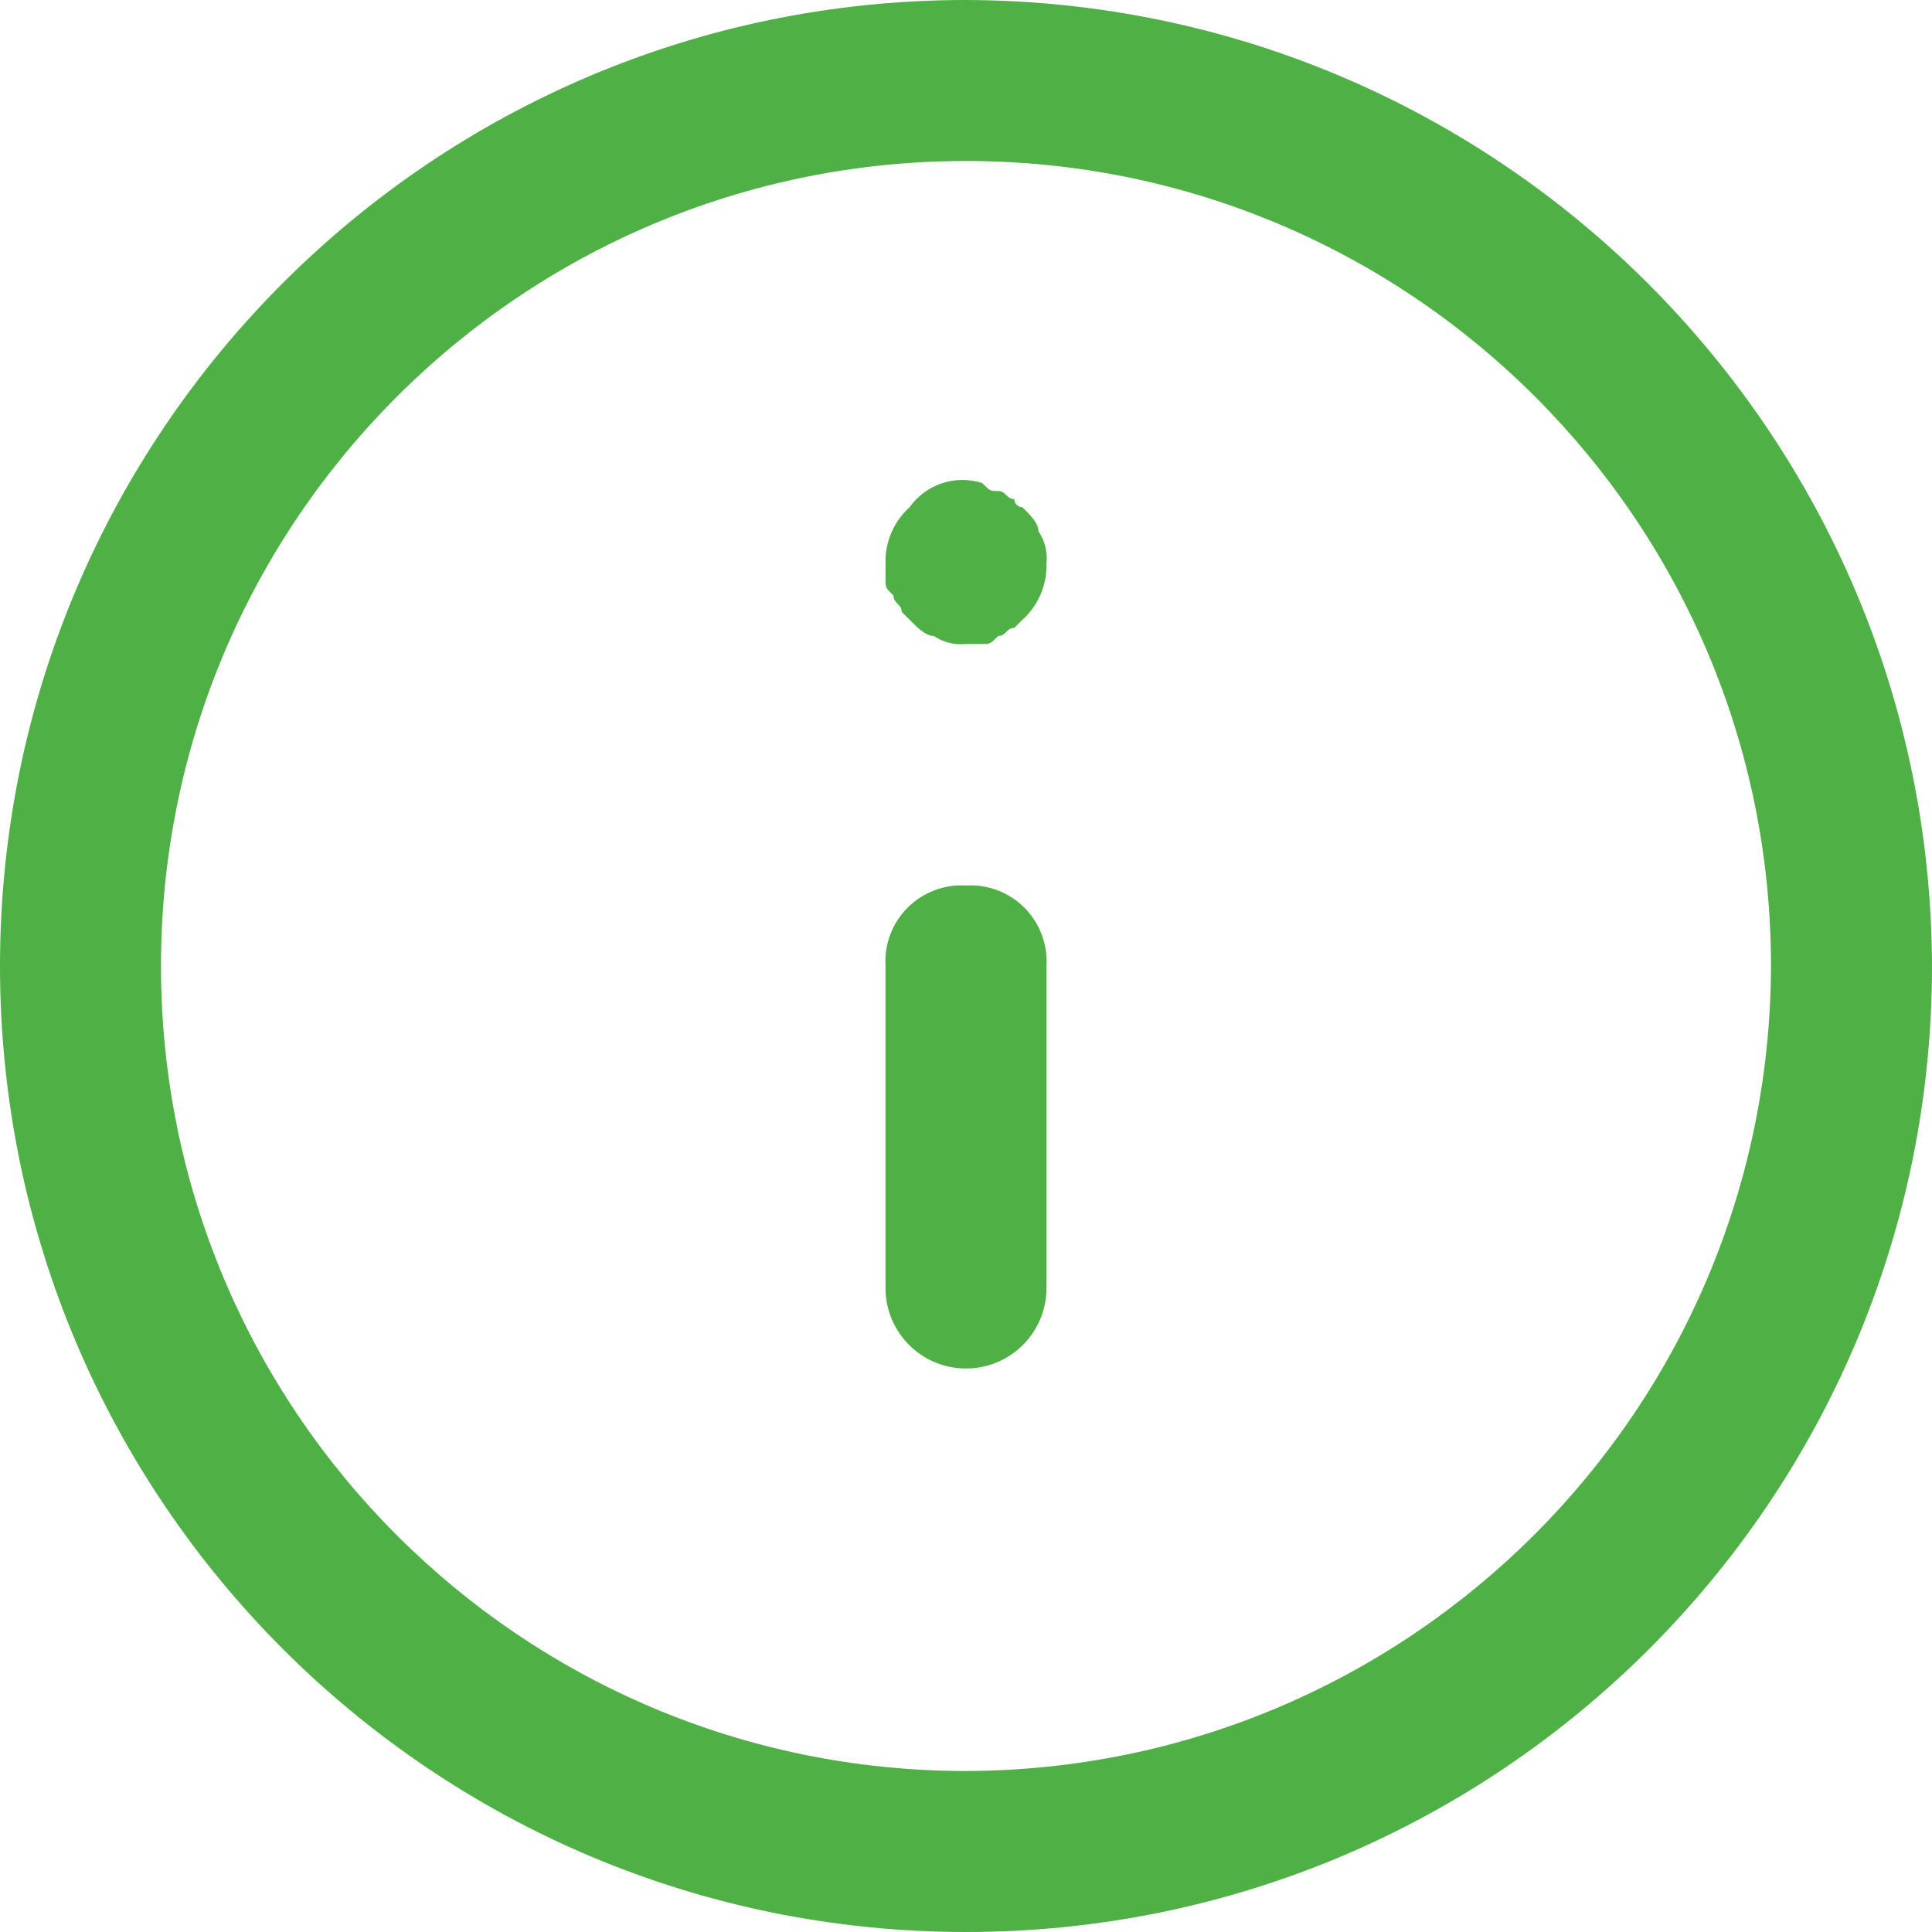
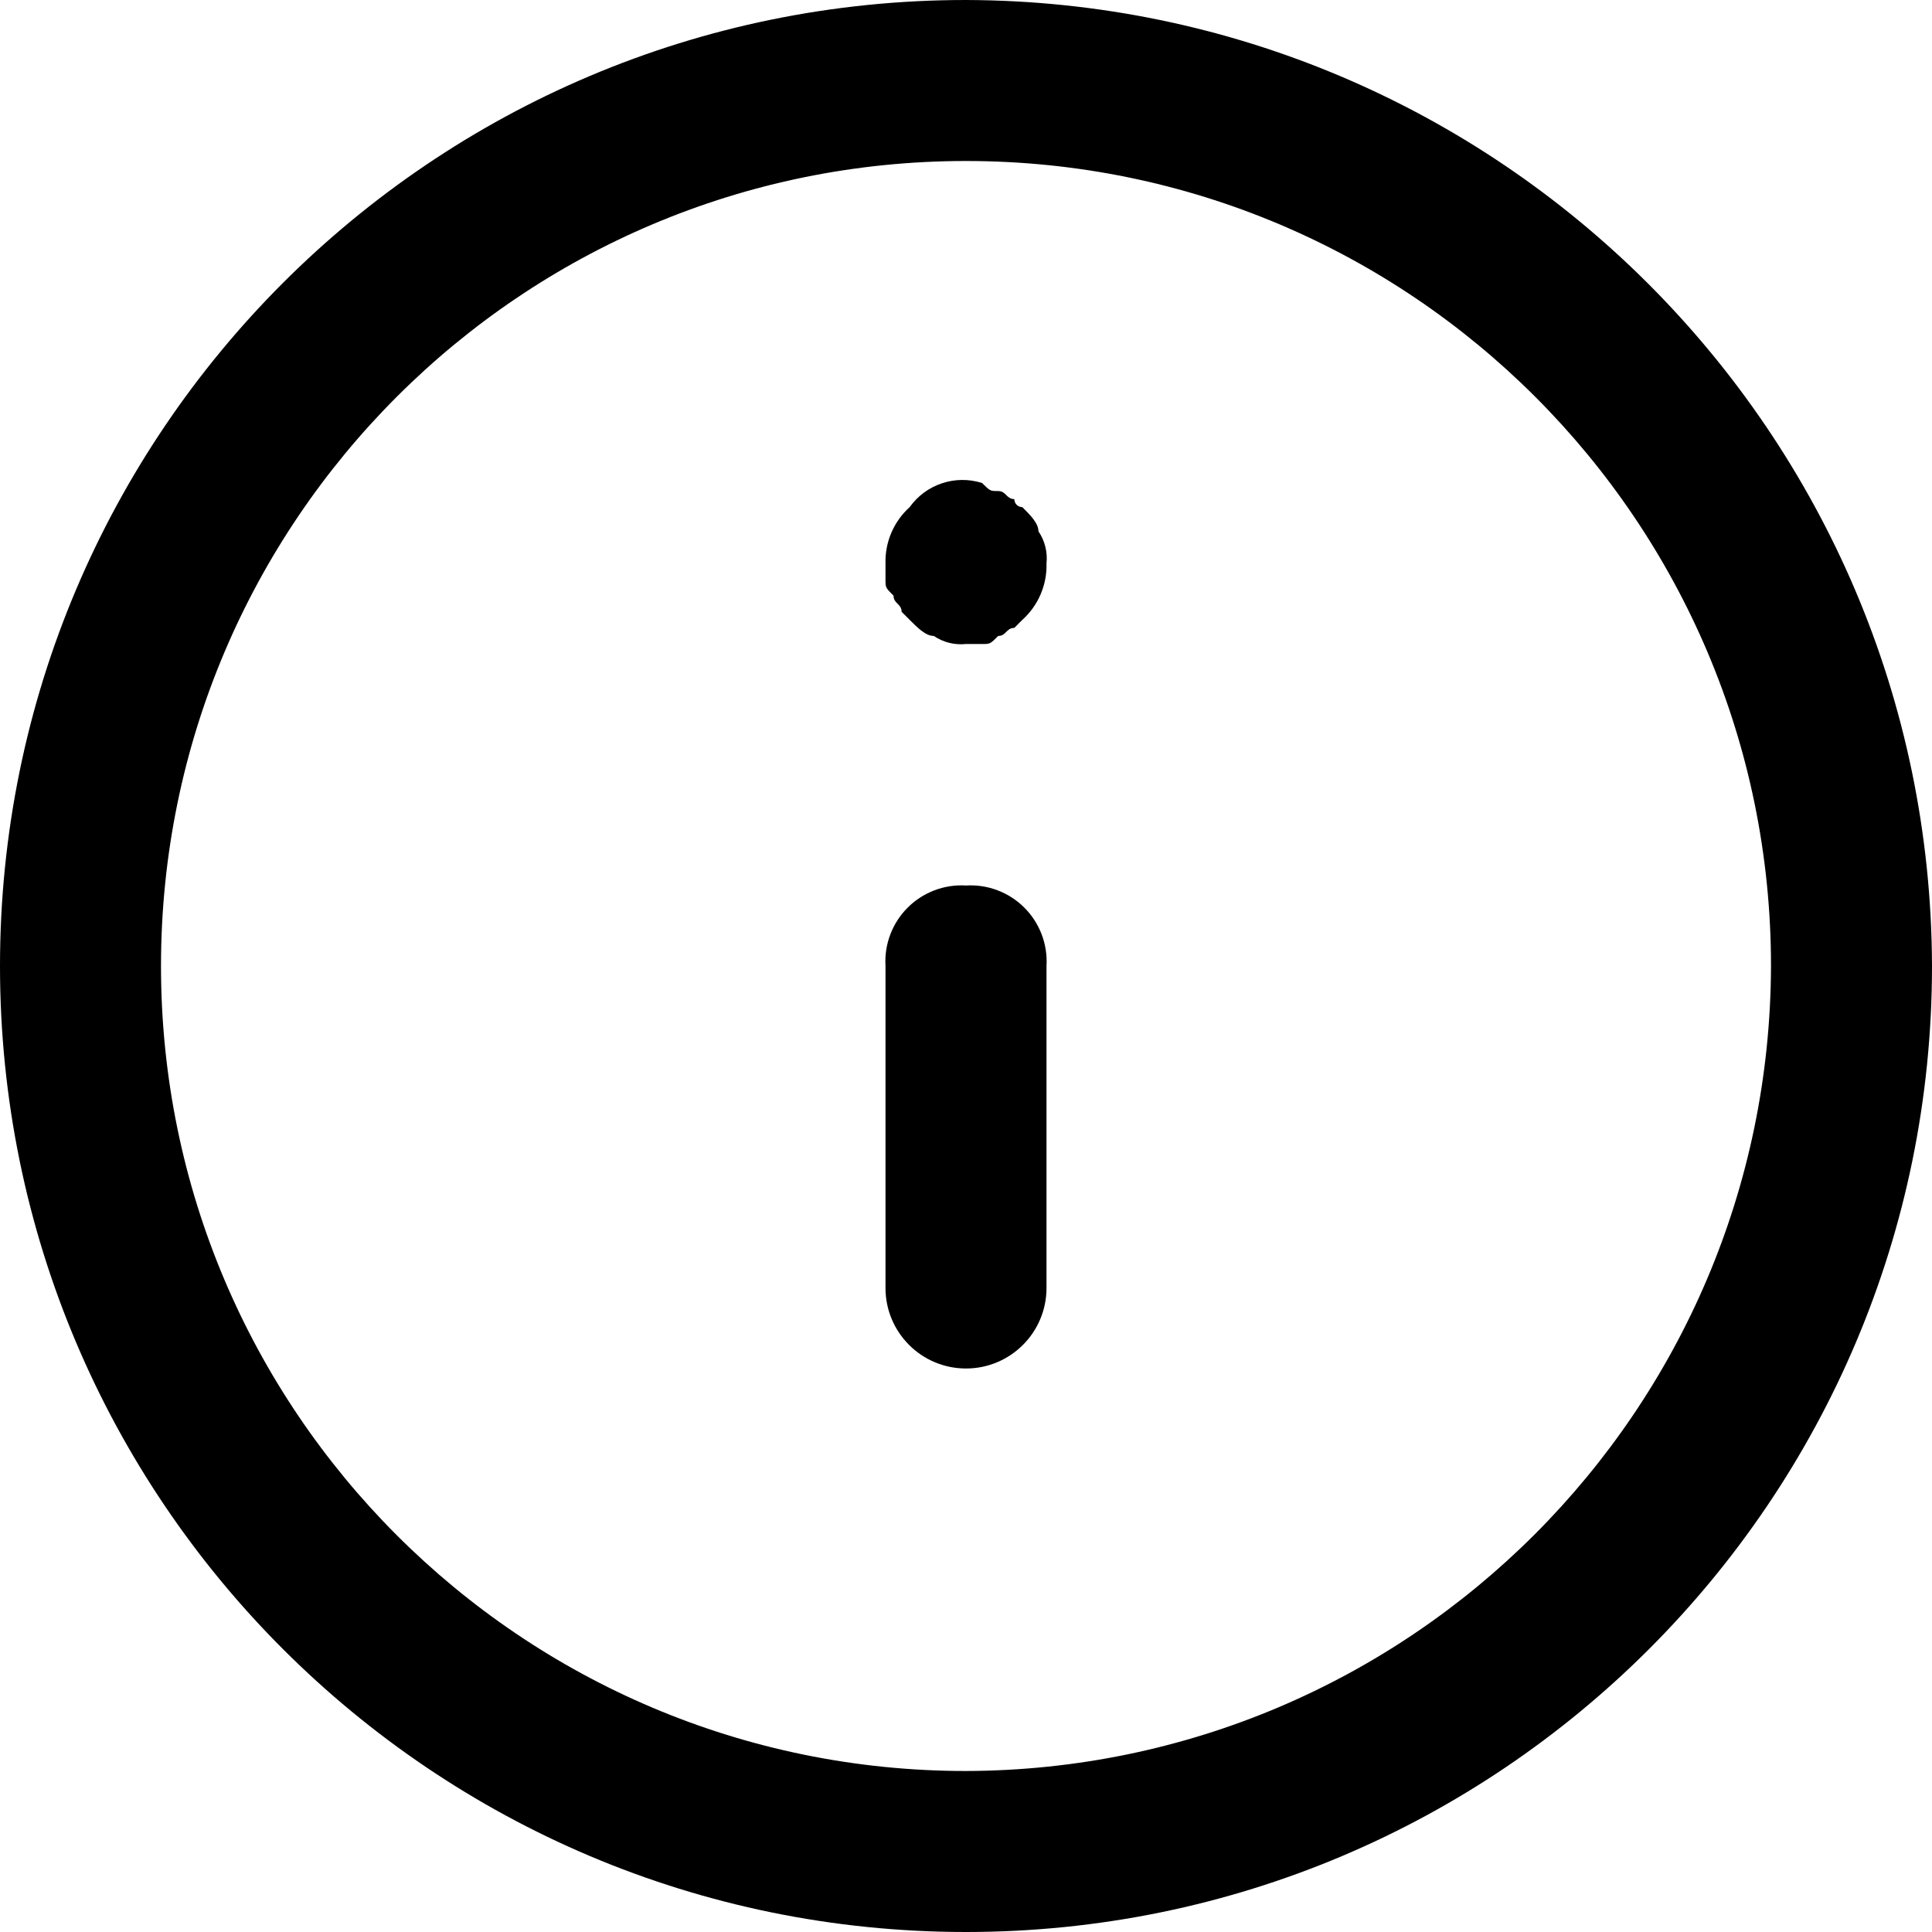
<svg xmlns="http://www.w3.org/2000/svg" id="svg" width="24" height="24" viewBox="0 0 24 24">
-   <path id="Контур_10811" data-name="Контур 10811" d="M12,0A12,12,0,1,0,24,12,12.035,12.035,0,0,0,12,0Zm0,22A10,10,0,1,1,22,12,10.029,10.029,0,0,1,12,22Z" fill="#4fb046" />
-   <path id="Контур_10812" data-name="Контур 10812" d="M12,11a.945.945,0,0,0-1,1v4a1,1,0,0,0,2,0V12A.945.945,0,0,0,12,11Z" fill="#4fb046" />
-   <path id="Контур_10813" data-name="Контур 10813" d="M12.7,6.3a.1.1,0,0,1-.1-.1c-.1,0-.1-.1-.2-.1s-.1,0-.2-.1a.806.806,0,0,0-.9.3A.908.908,0,0,0,11,7v.2c0,.1,0,.1.1.2,0,.1.1.1.1.2l.1.1c.1.1.2.2.3.2A.6.6,0,0,0,12,8h.2c.1,0,.1,0,.2-.1.1,0,.1-.1.2-.1l.1-.1A.908.908,0,0,0,13,7a.6.6,0,0,0-.1-.4C12.9,6.5,12.8,6.4,12.7,6.3Z" fill="#4fb046" />
+   <path id="Контур_10811" data-name="Контур 10811" d="M12,0A12,12,0,1,0,24,12,12.035,12.035,0,0,0,12,0Zm0,22A10,10,0,1,1,22,12,10.029,10.029,0,0,1,12,22Z" />
+   <path id="Контур_10812" data-name="Контур 10812" d="M12,11a.945.945,0,0,0-1,1v4a1,1,0,0,0,2,0V12A.945.945,0,0,0,12,11Z" />
+   <path id="Контур_10813" data-name="Контур 10813" d="M12.7,6.3a.1.1,0,0,1-.1-.1c-.1,0-.1-.1-.2-.1s-.1,0-.2-.1a.806.806,0,0,0-.9.3A.908.908,0,0,0,11,7v.2c0,.1,0,.1.1.2,0,.1.1.1.1.2l.1.1c.1.1.2.2.3.2A.6.6,0,0,0,12,8h.2c.1,0,.1,0,.2-.1.1,0,.1-.1.2-.1l.1-.1A.908.908,0,0,0,13,7a.6.6,0,0,0-.1-.4C12.9,6.5,12.8,6.4,12.7,6.3Z" />
</svg>
